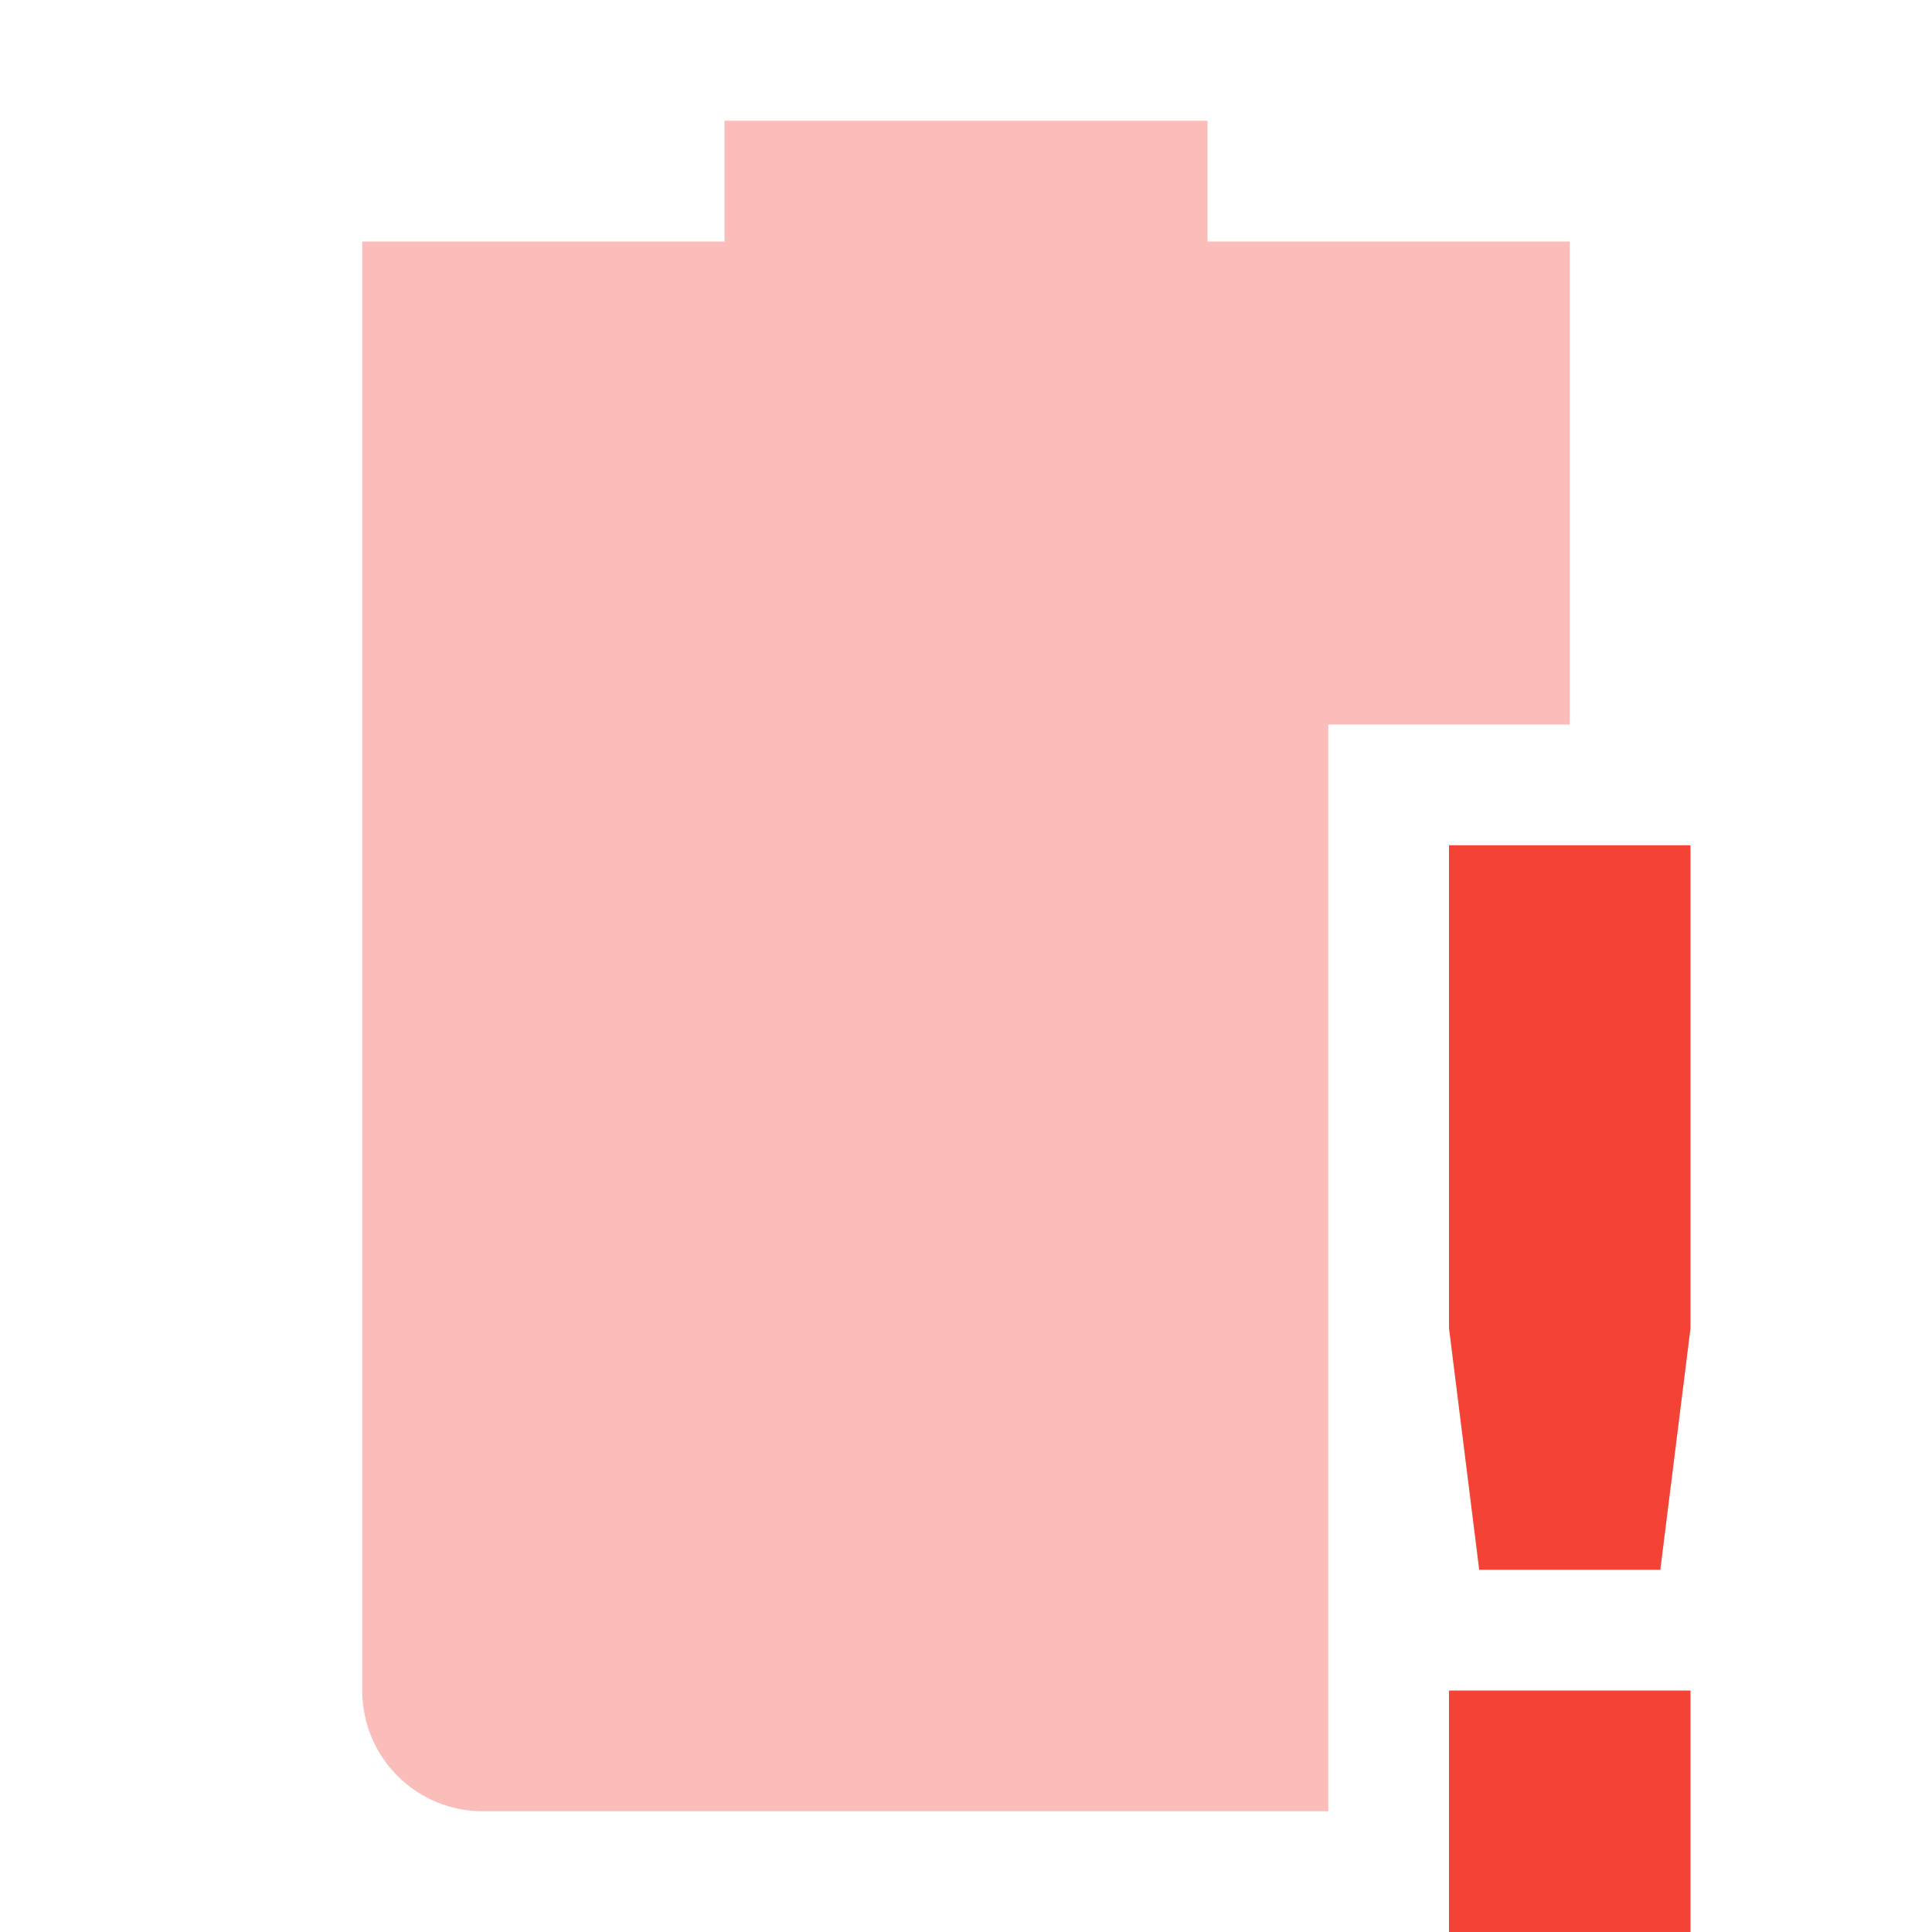
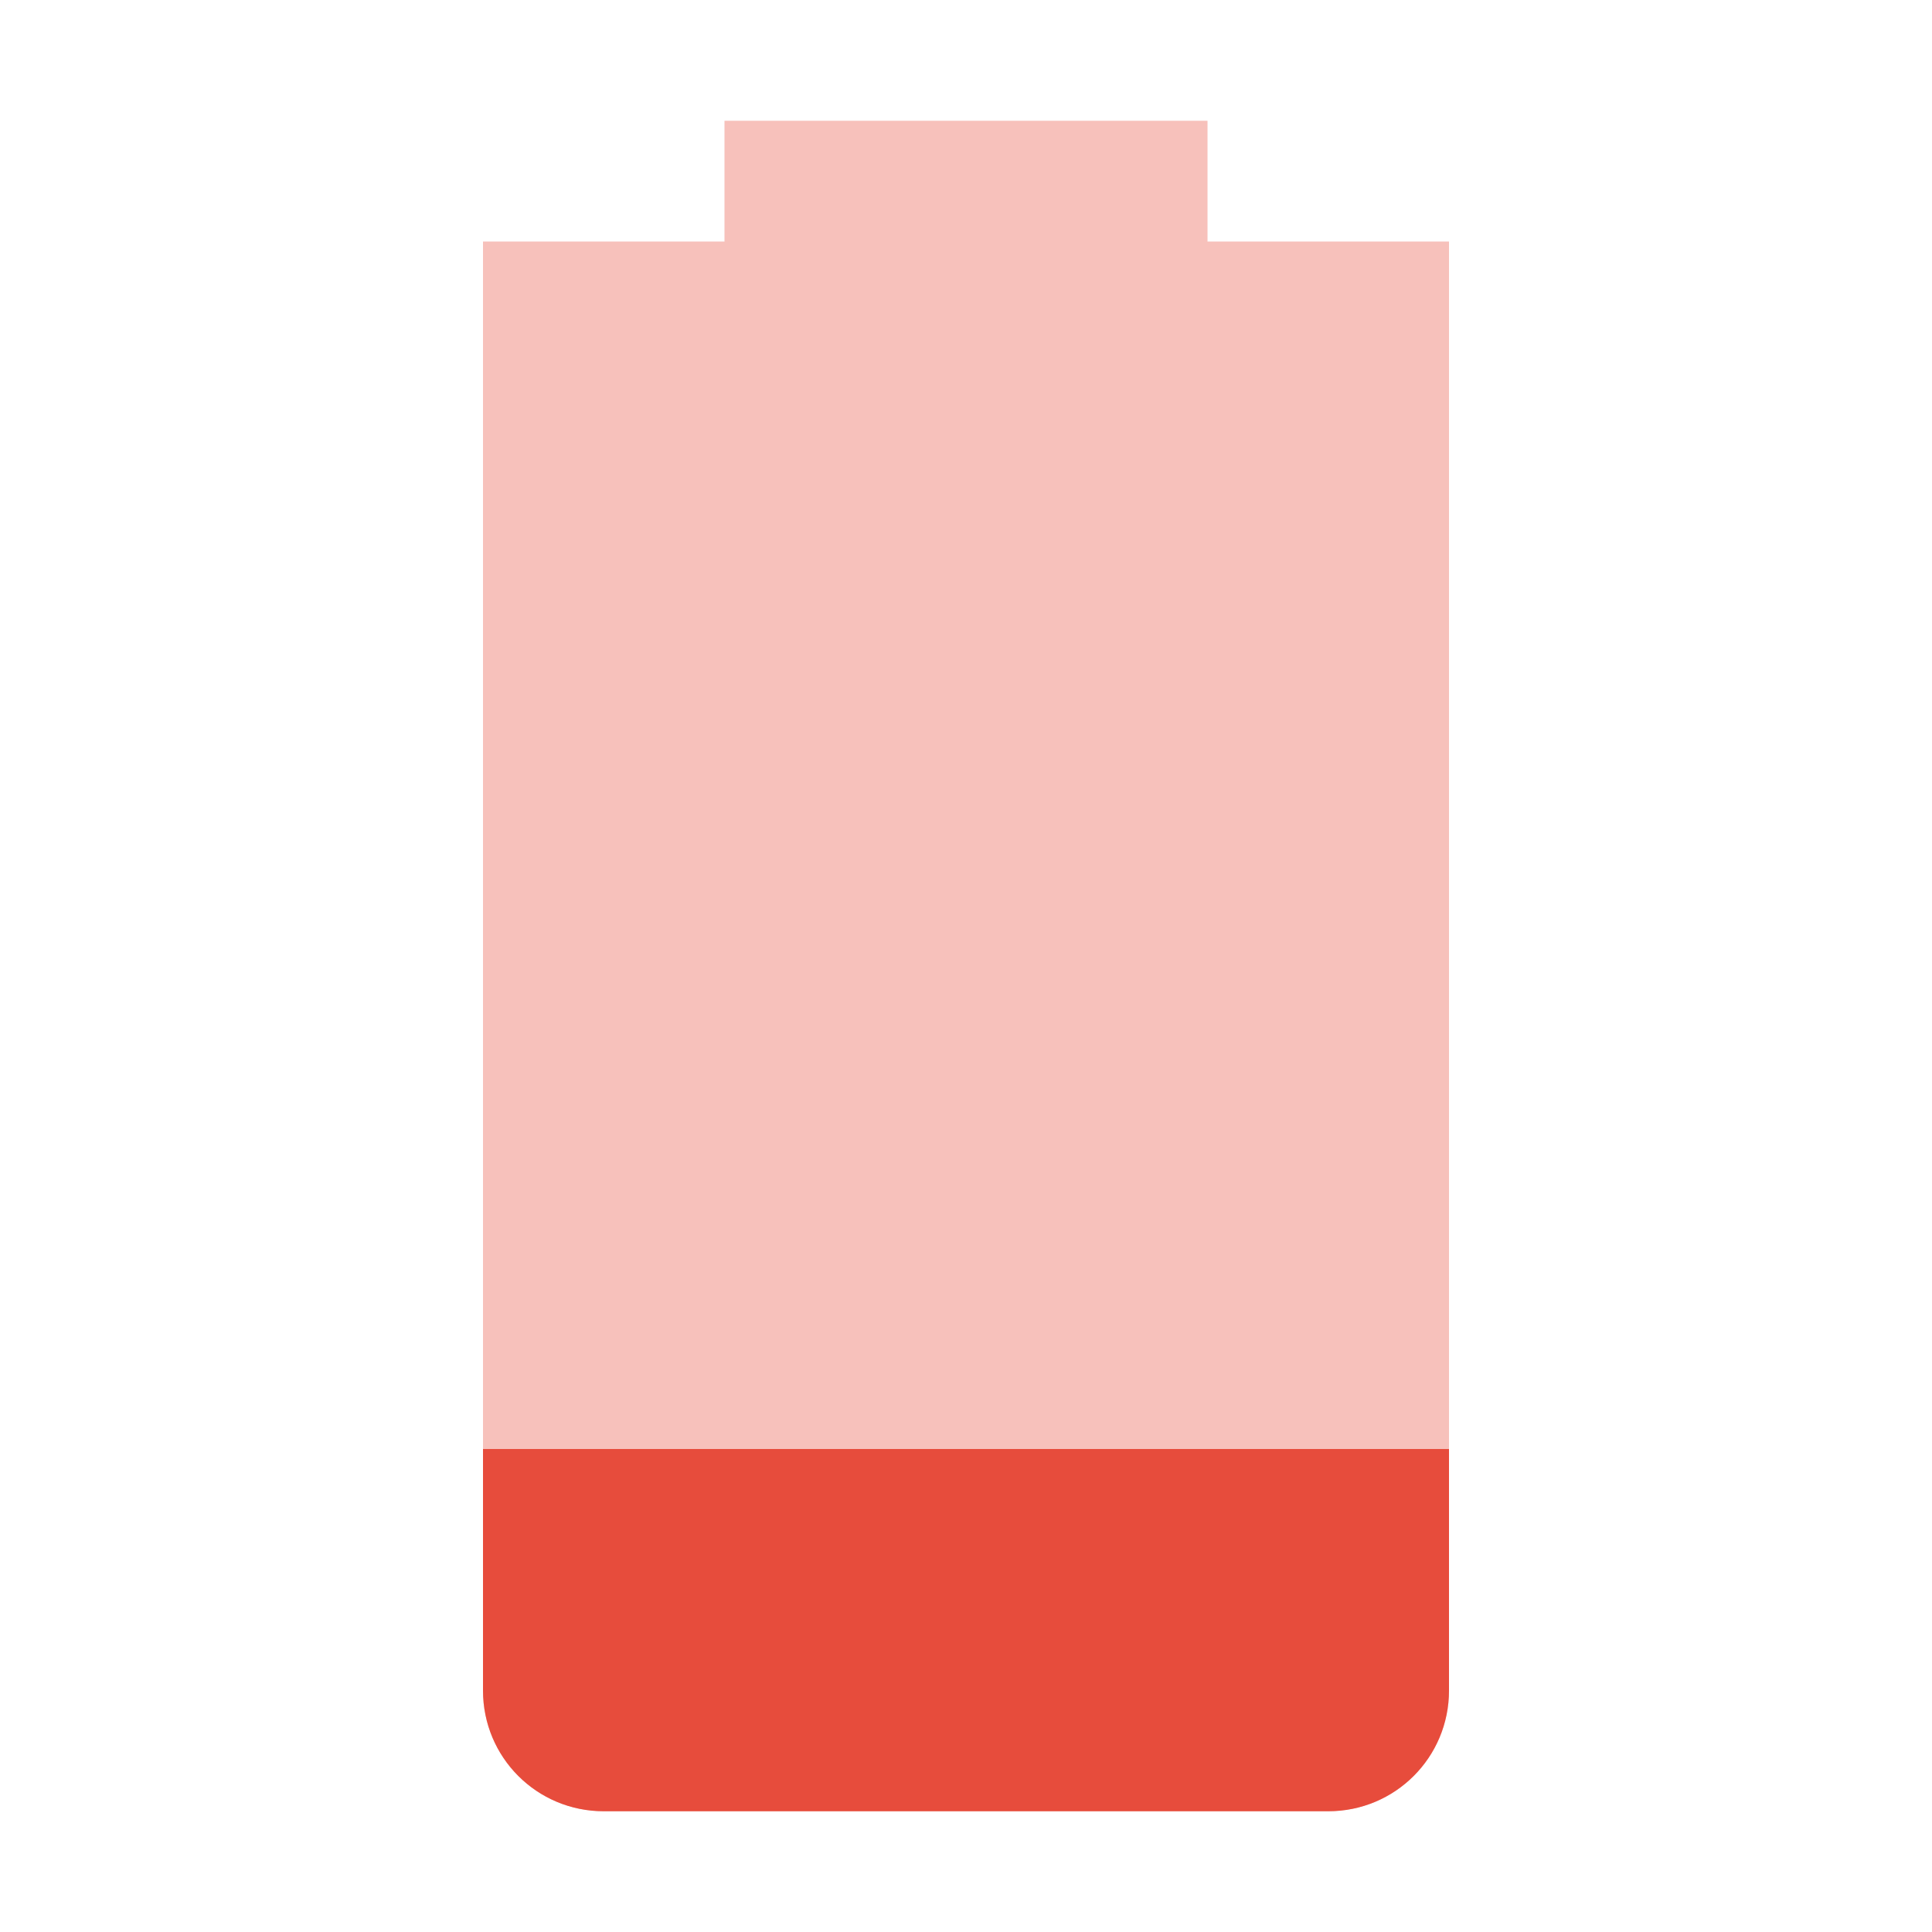
- <svg xmlns="http://www.w3.org/2000/svg" width="16" height="16" version="1.1">
-   <path style="opacity:.35;fill:#f44336" class="error" d="M 6,1 V 2 H 3 V 14 C 3,14.554 3.446,15 4,15 H 11 V 6 H 13 V 2 H 10 V 1 Z" />
-   <path style="fill:#f44336" class="error" d="M 12,7 V 11 L 12.25,13 H 13.75 L 14,11 V 7 Z M 12,14 V 16 H 14 V 14 Z" />
+ <svg xmlns="http://www.w3.org/2000/svg" width="16" height="16" version="1.1" id="svg6">
+   <defs id="defs10" />
+   <path class="error" d="m 10,1 v 1 h 2 c 0,0 -3e-5,0.446 -3e-5,1 v 11 c 0,0.554 -0.446,1 -1,1 H 5 C 4.446,15 4,14.554 4,14 V 3 c 0,-0.554 3e-5,-1 3e-5,-1 H 6 V 1 Z" fill="#e74c3c" opacity="0.35" id="path2" />
+   <path class="error" d="m 12,12 v 2 c 0,0.554 -0.446,1 -1,1 H 5 C 4.446,15 4,14.554 4,14 v -2 z" fill="#e74c3c" id="path4" />
</svg>
